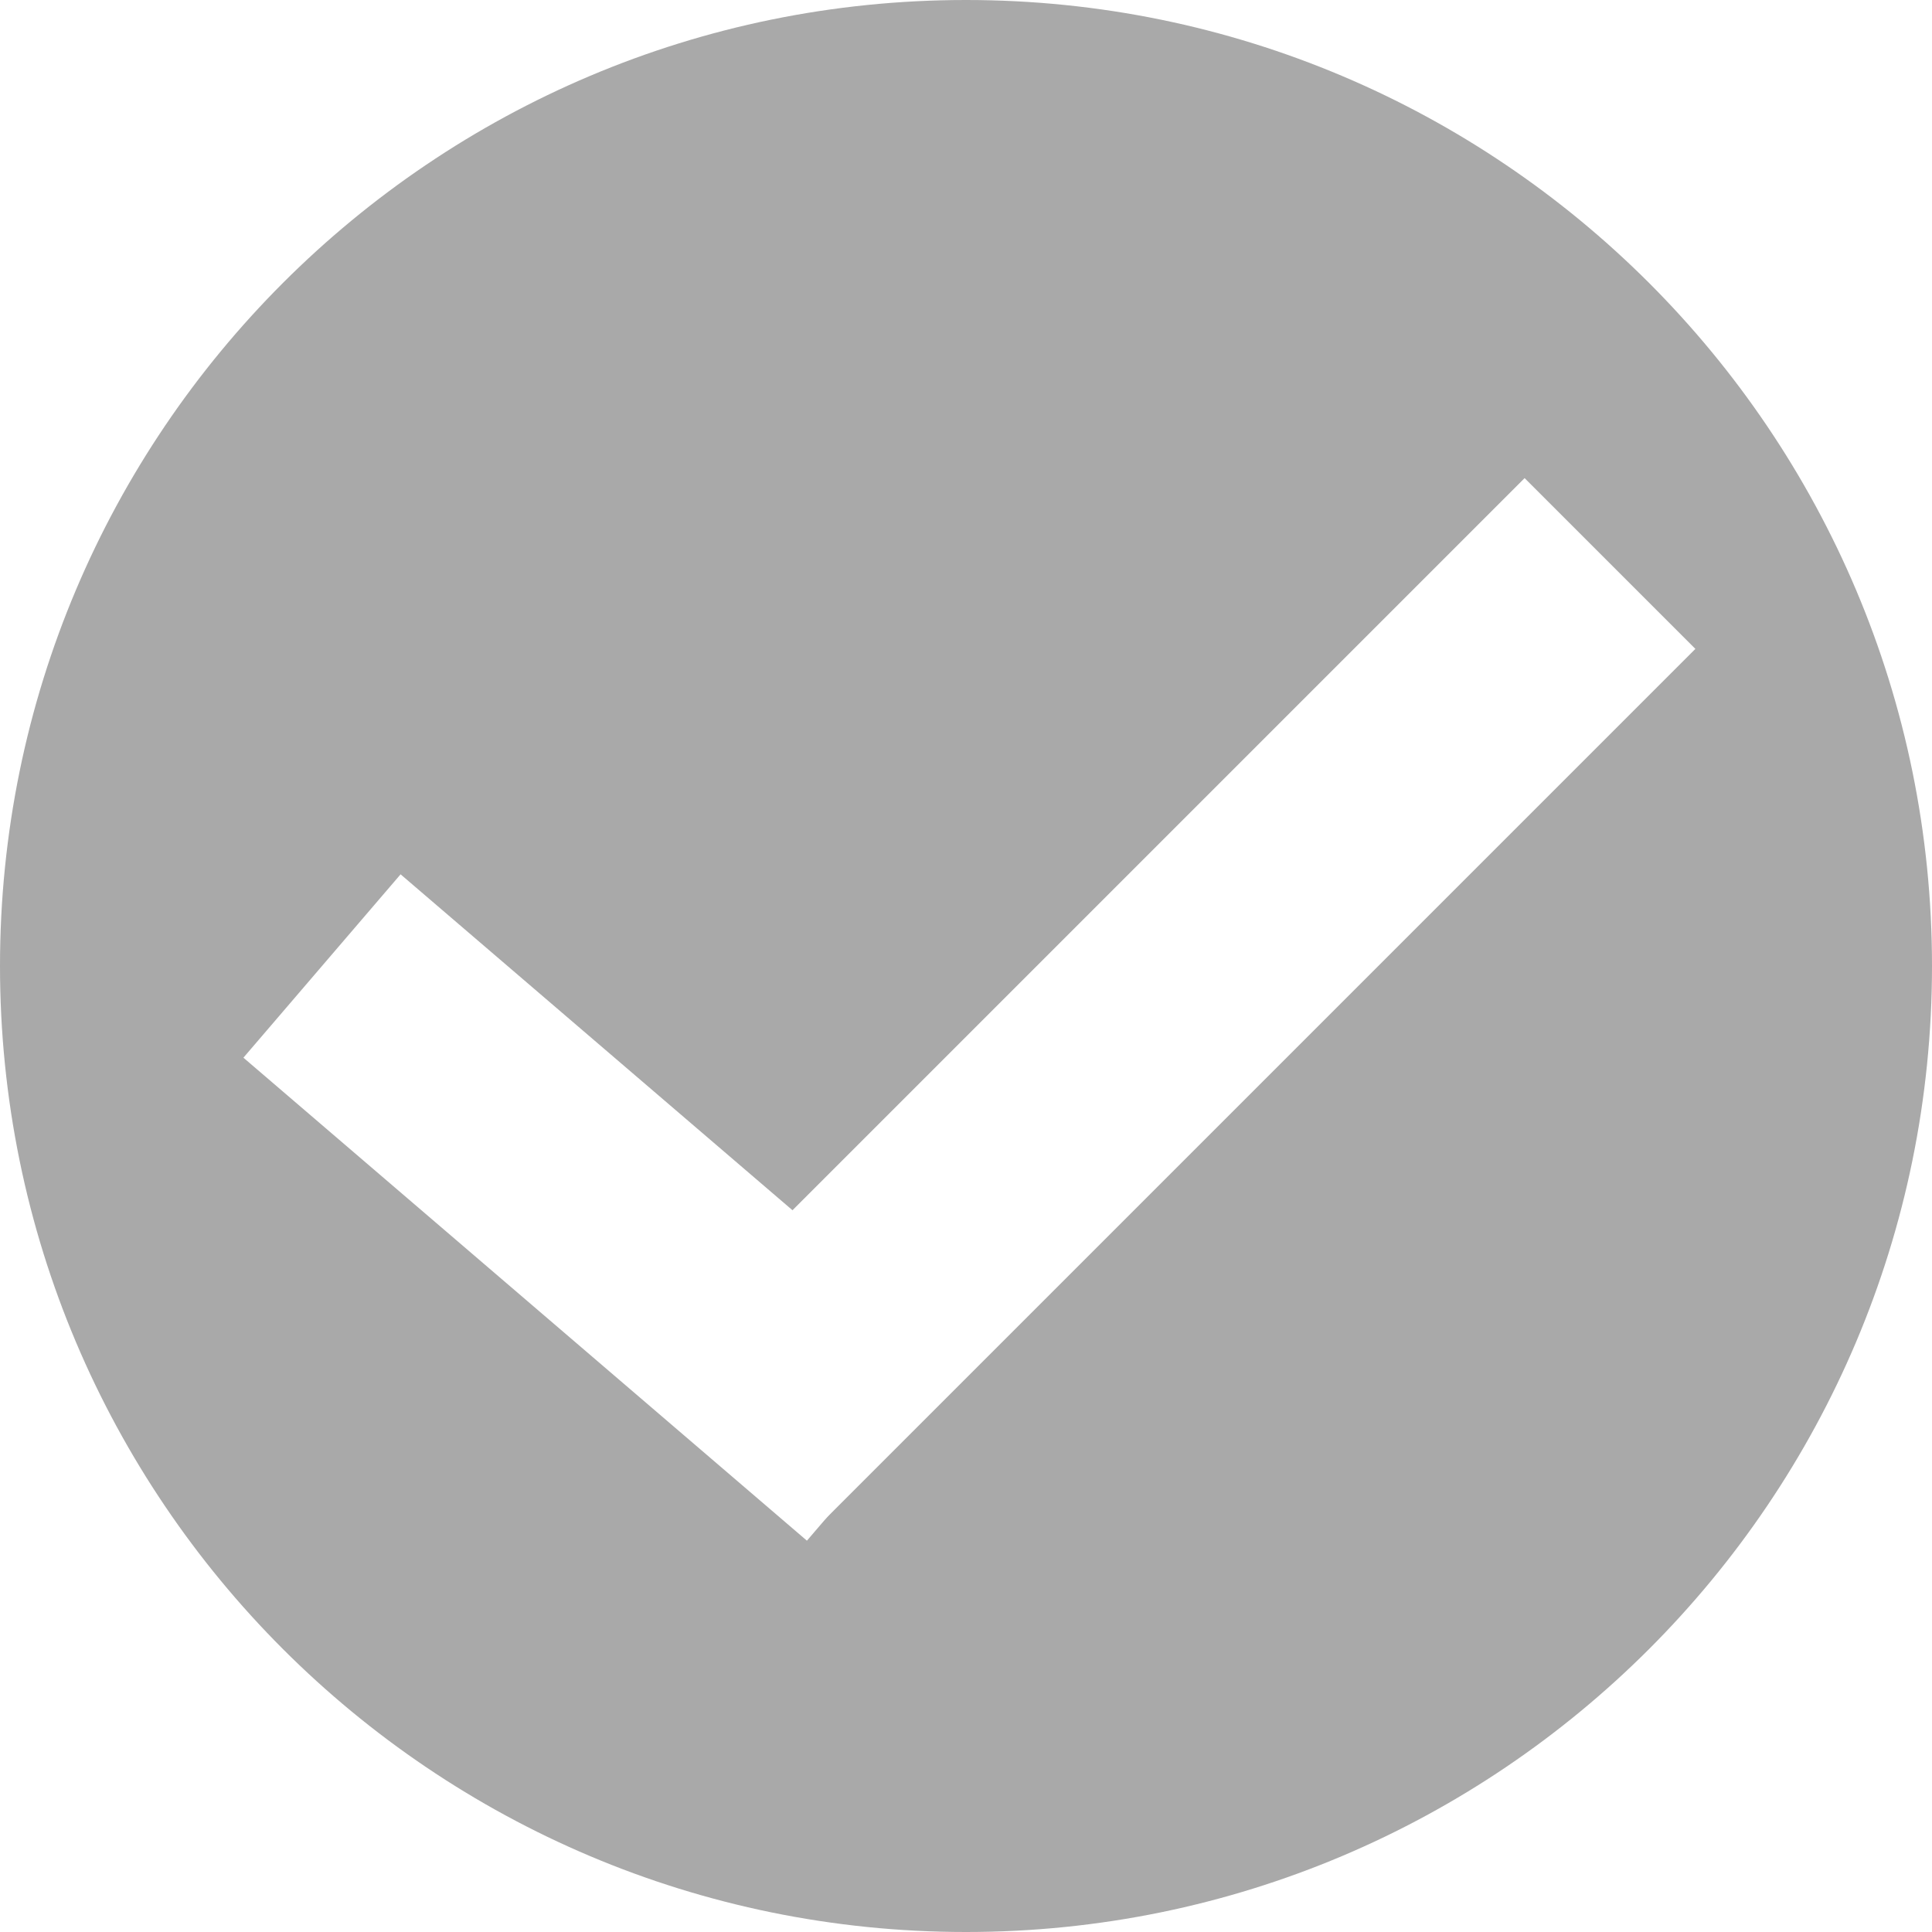
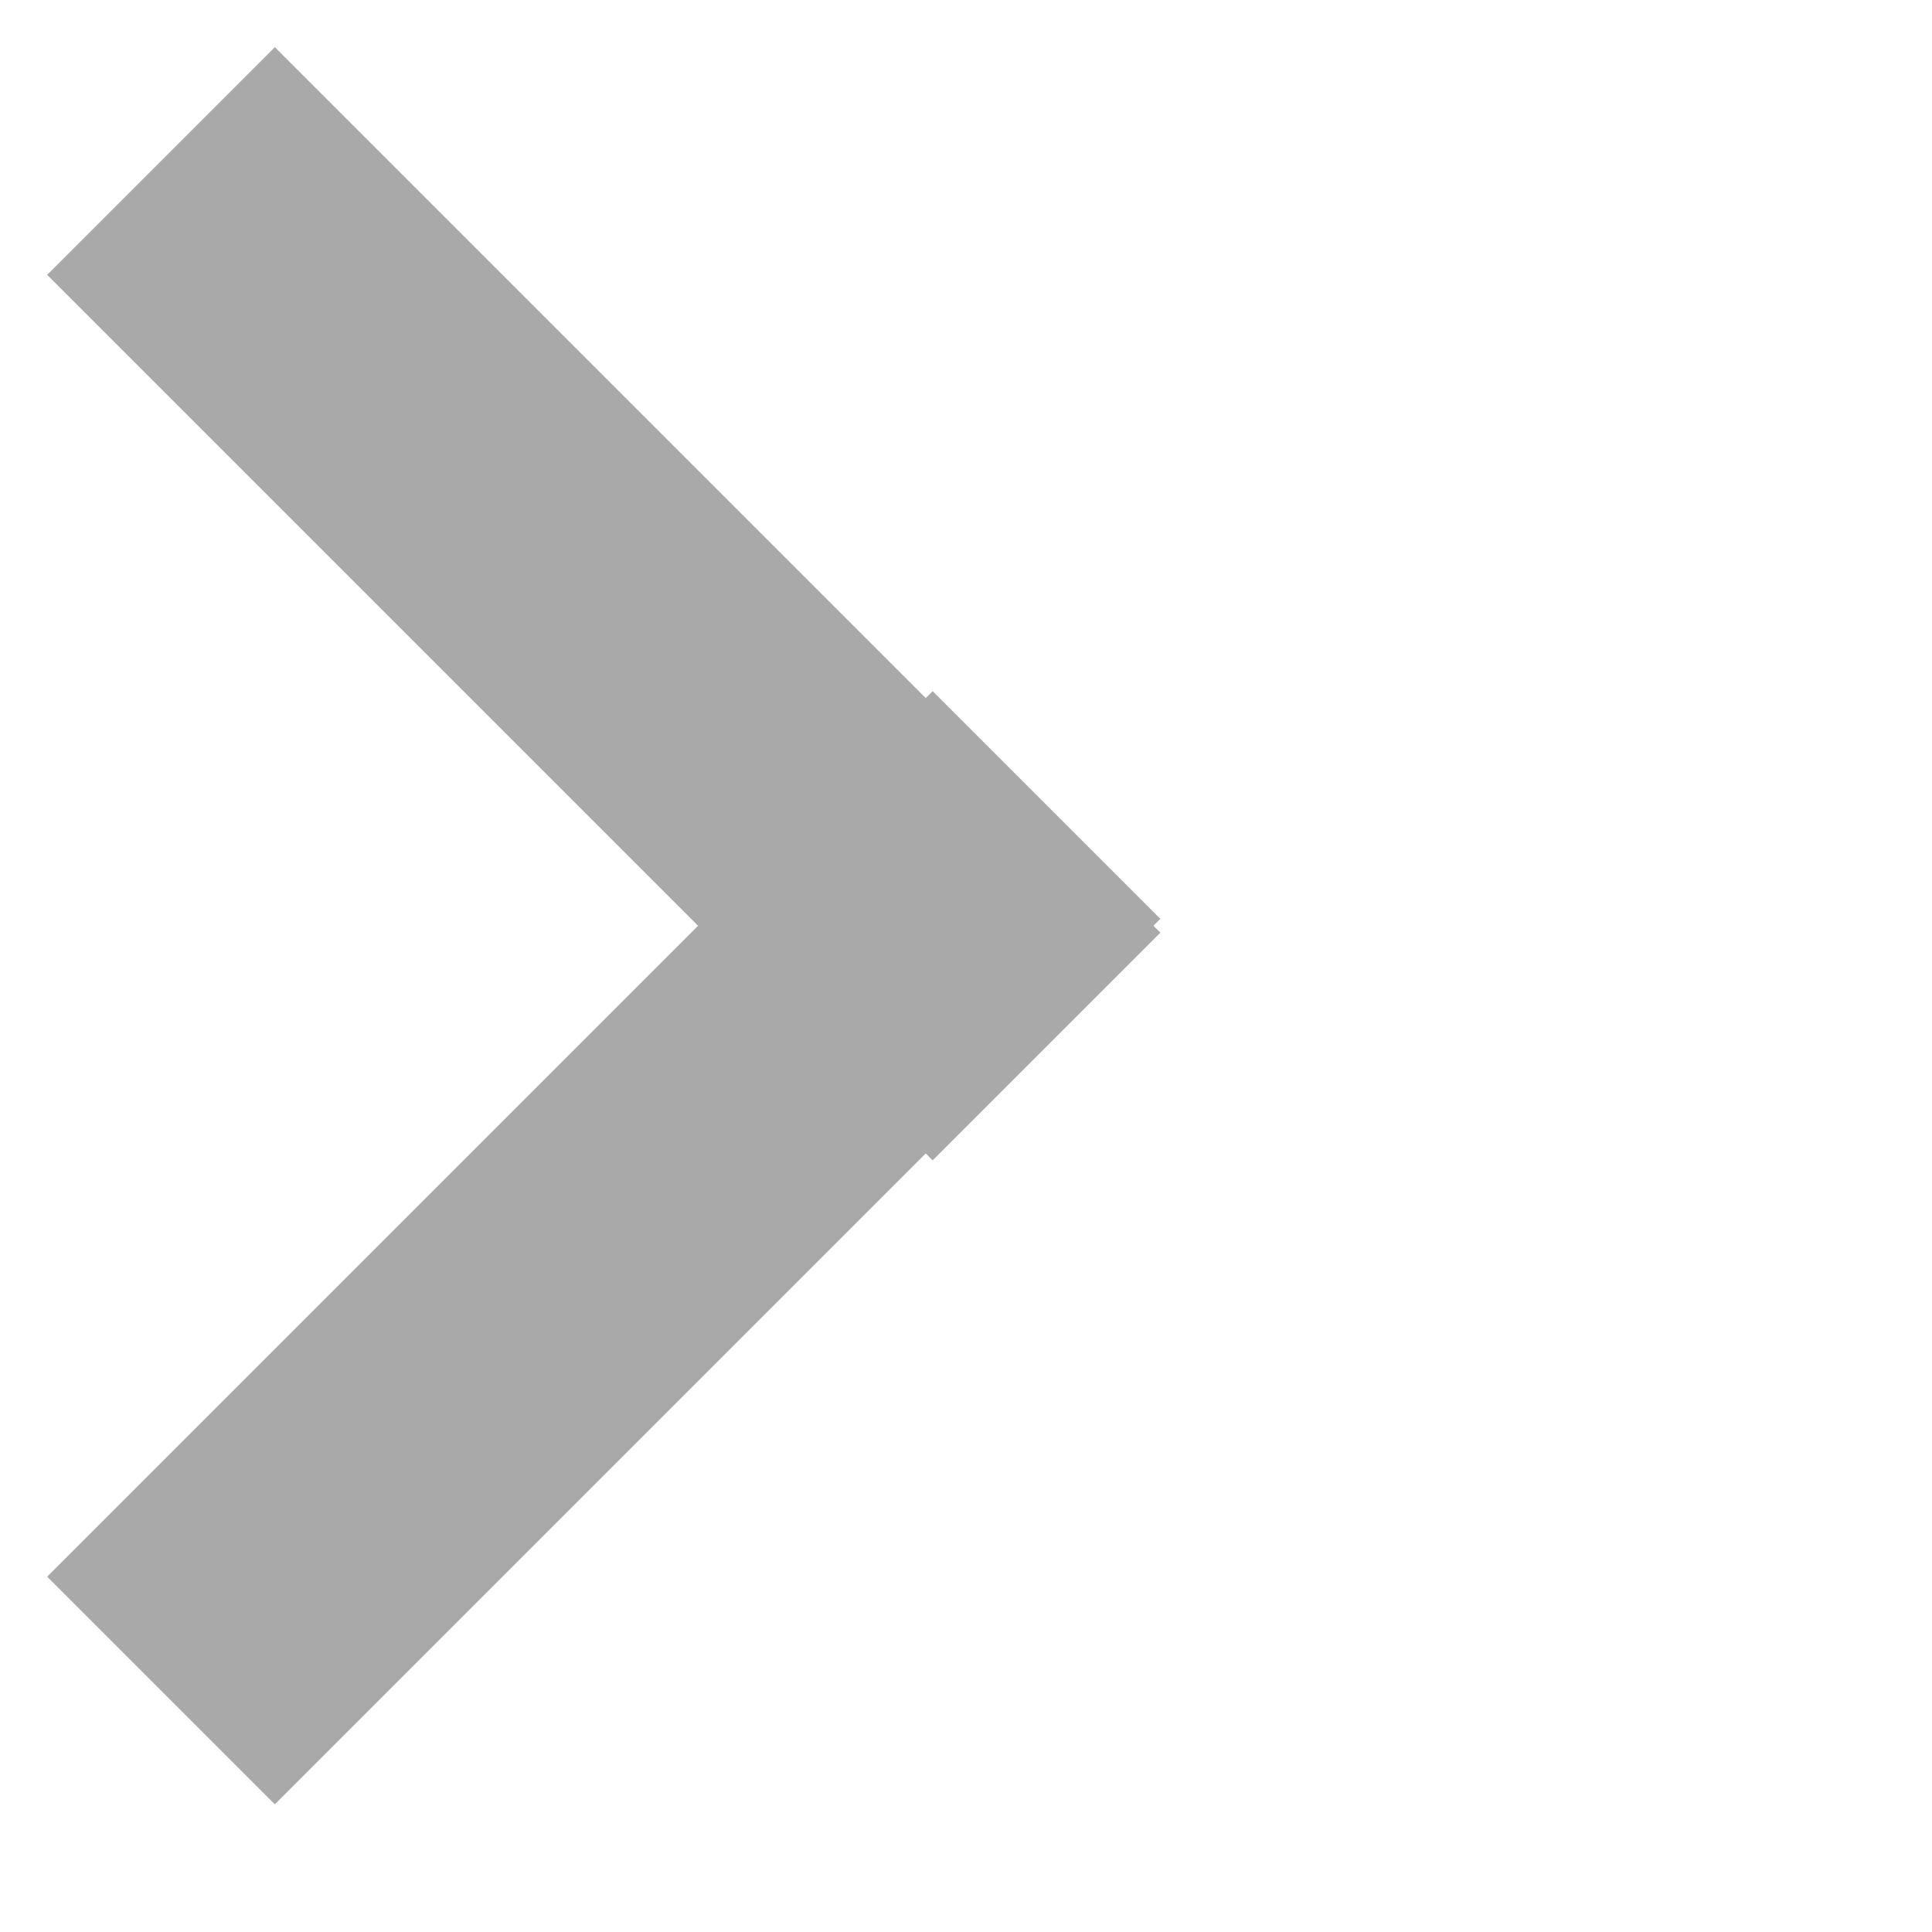
<svg viewBox="0 0 24 24" class="" style="display: inline-block; height: 24px; width: 24px; user-select: none; cursor: inherit; transition: all 450ms cubic-bezier(0.23, 1, 0.32, 1) 0ms; color: rgb(255, 255, 255); background-color: transparent;">
  <g transform="">
    <g>
-       <circle cx="12" cy="12" r="12" fill="rgba(169, 169, 169, 1)" stroke="transparent" stroke-width="0" />
-       <path d="M 4 12 L 11 18" stroke="rgba(255, 255, 255, 1)" fill="transparent" stroke-width="3" />
-       <path d="M 9 18 L 20 7" stroke="rgba(255, 255, 255, 1)" fill="transparent" stroke-width="3" />
+       <path d="M 2 2 L 13 13" stroke="rgba(169, 169, 169, 1)" fill="transparent" stroke-width="4" />
+       <path d="M 13 10 L 2 21" stroke="rgba(169, 169, 169, 1)" fill="transparent" stroke-width="4" />
    </g>
  </g>
</svg>
